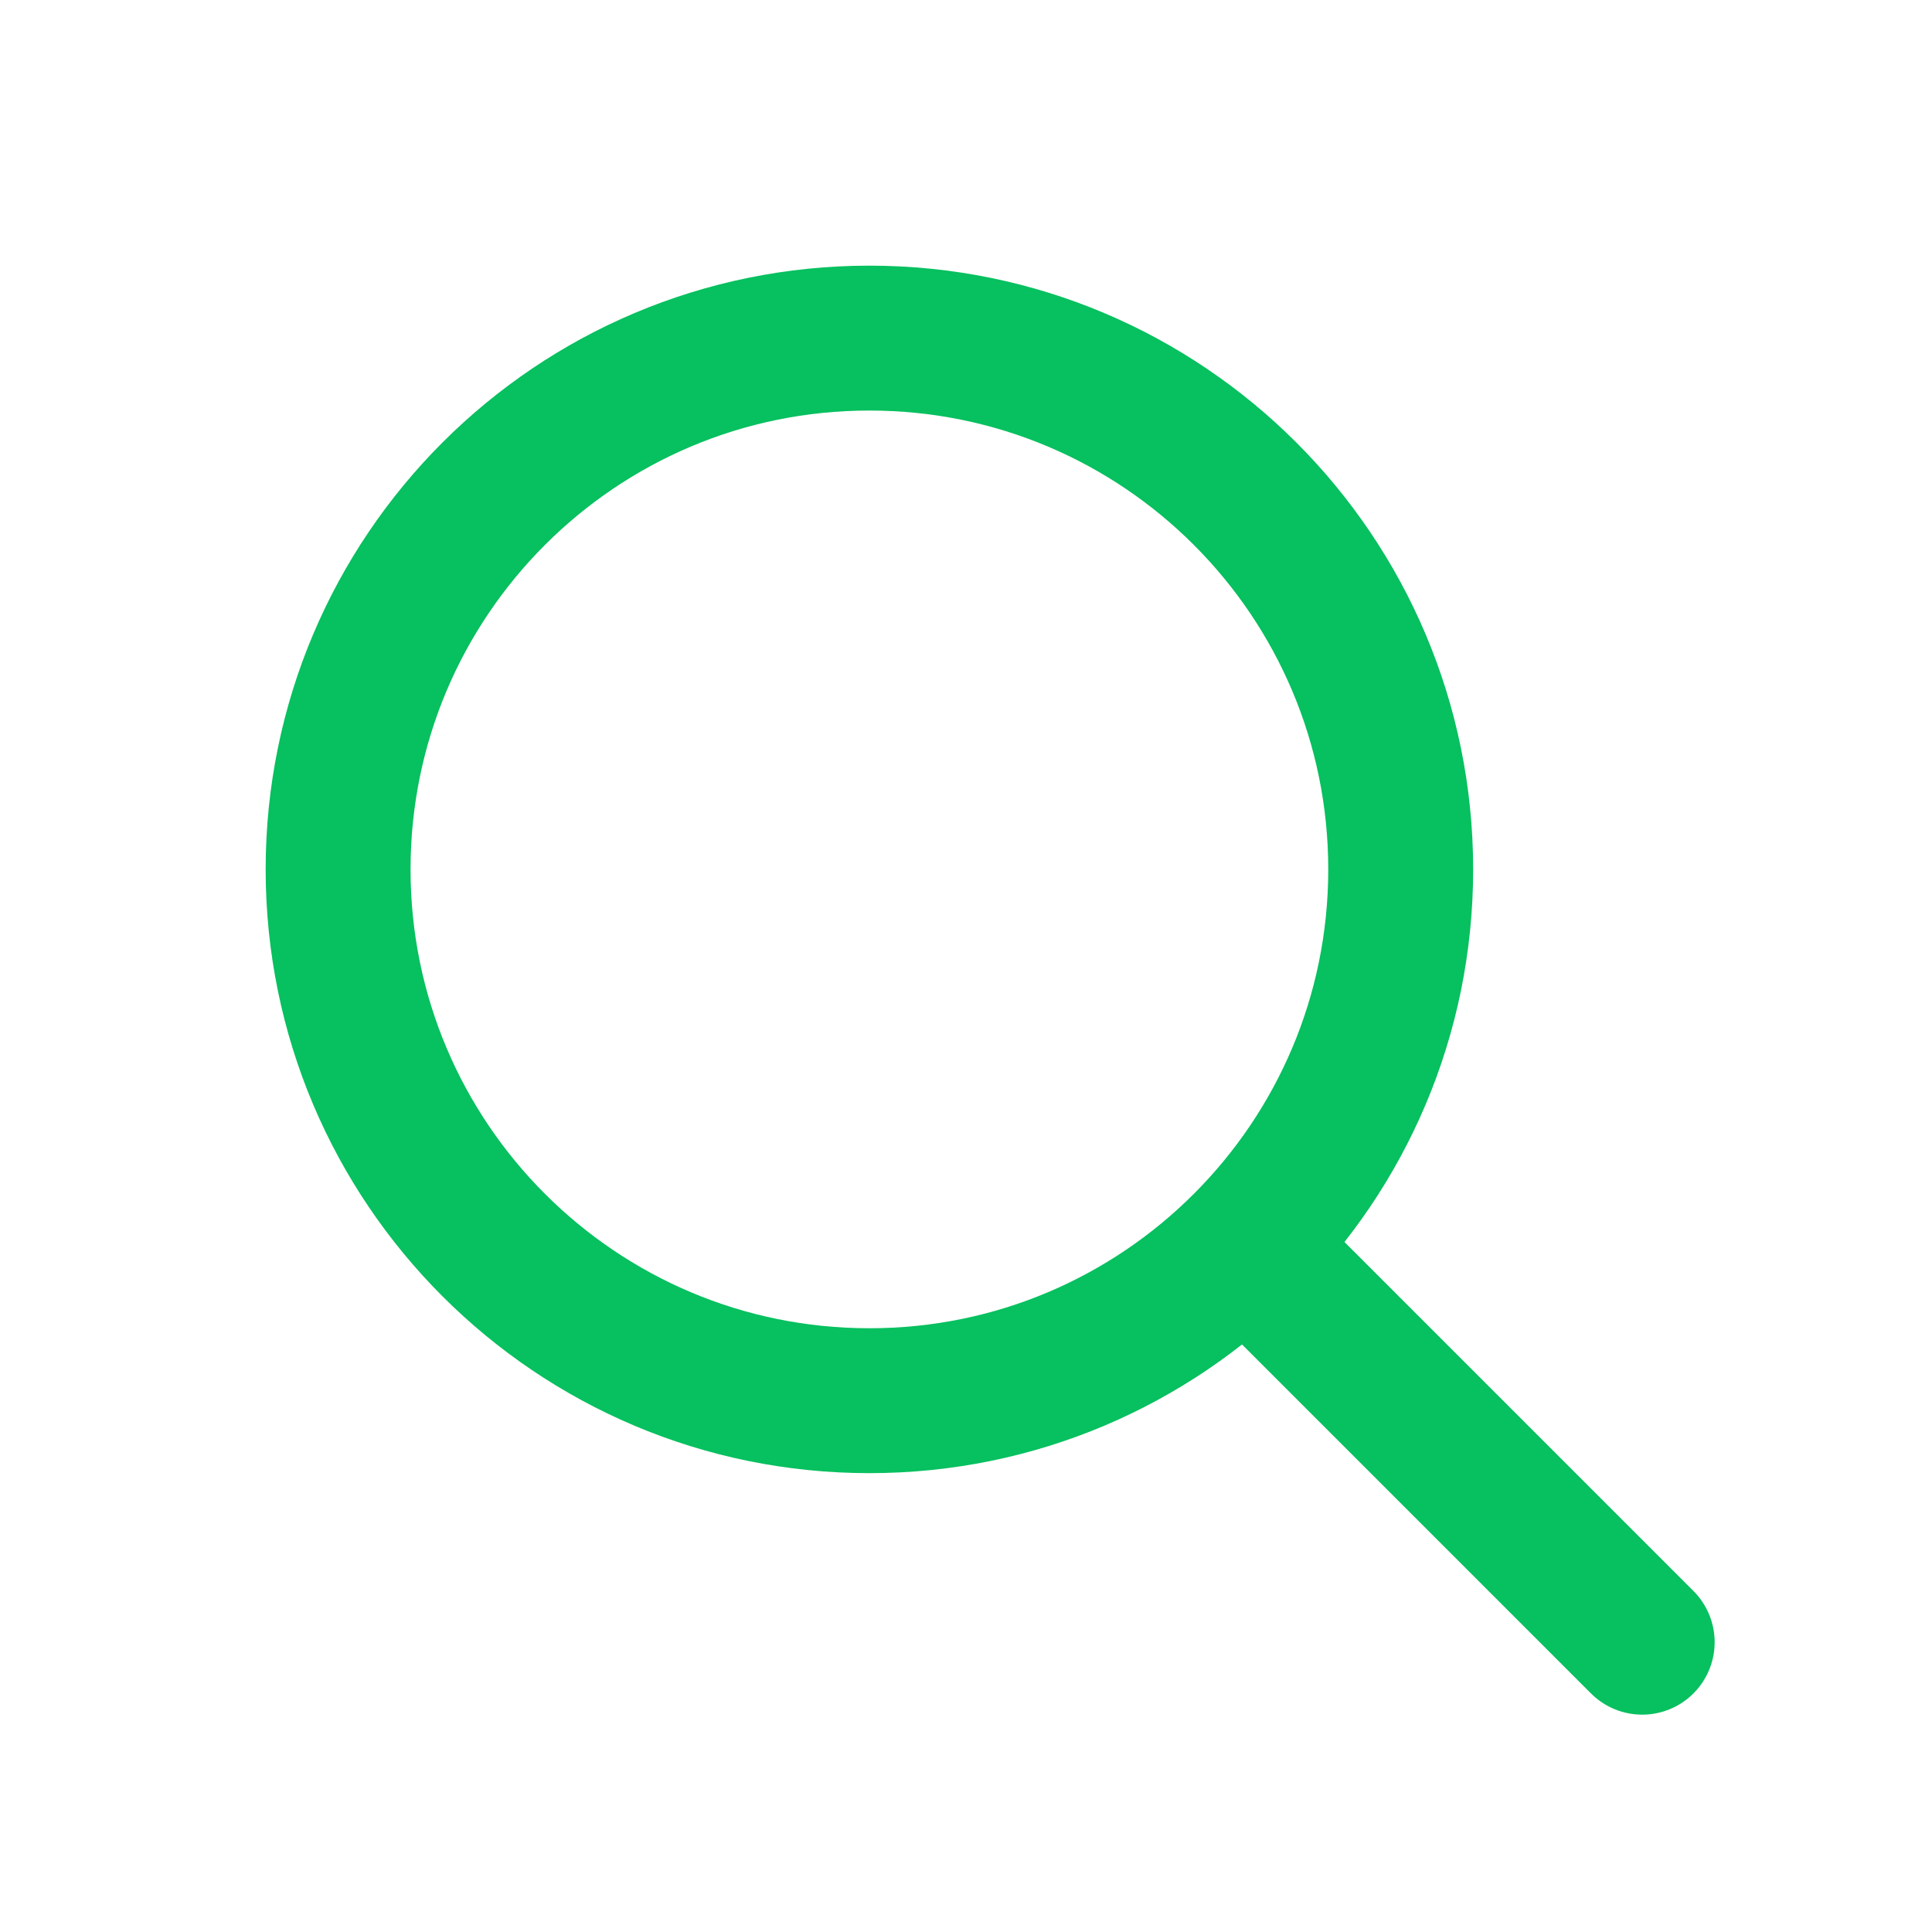
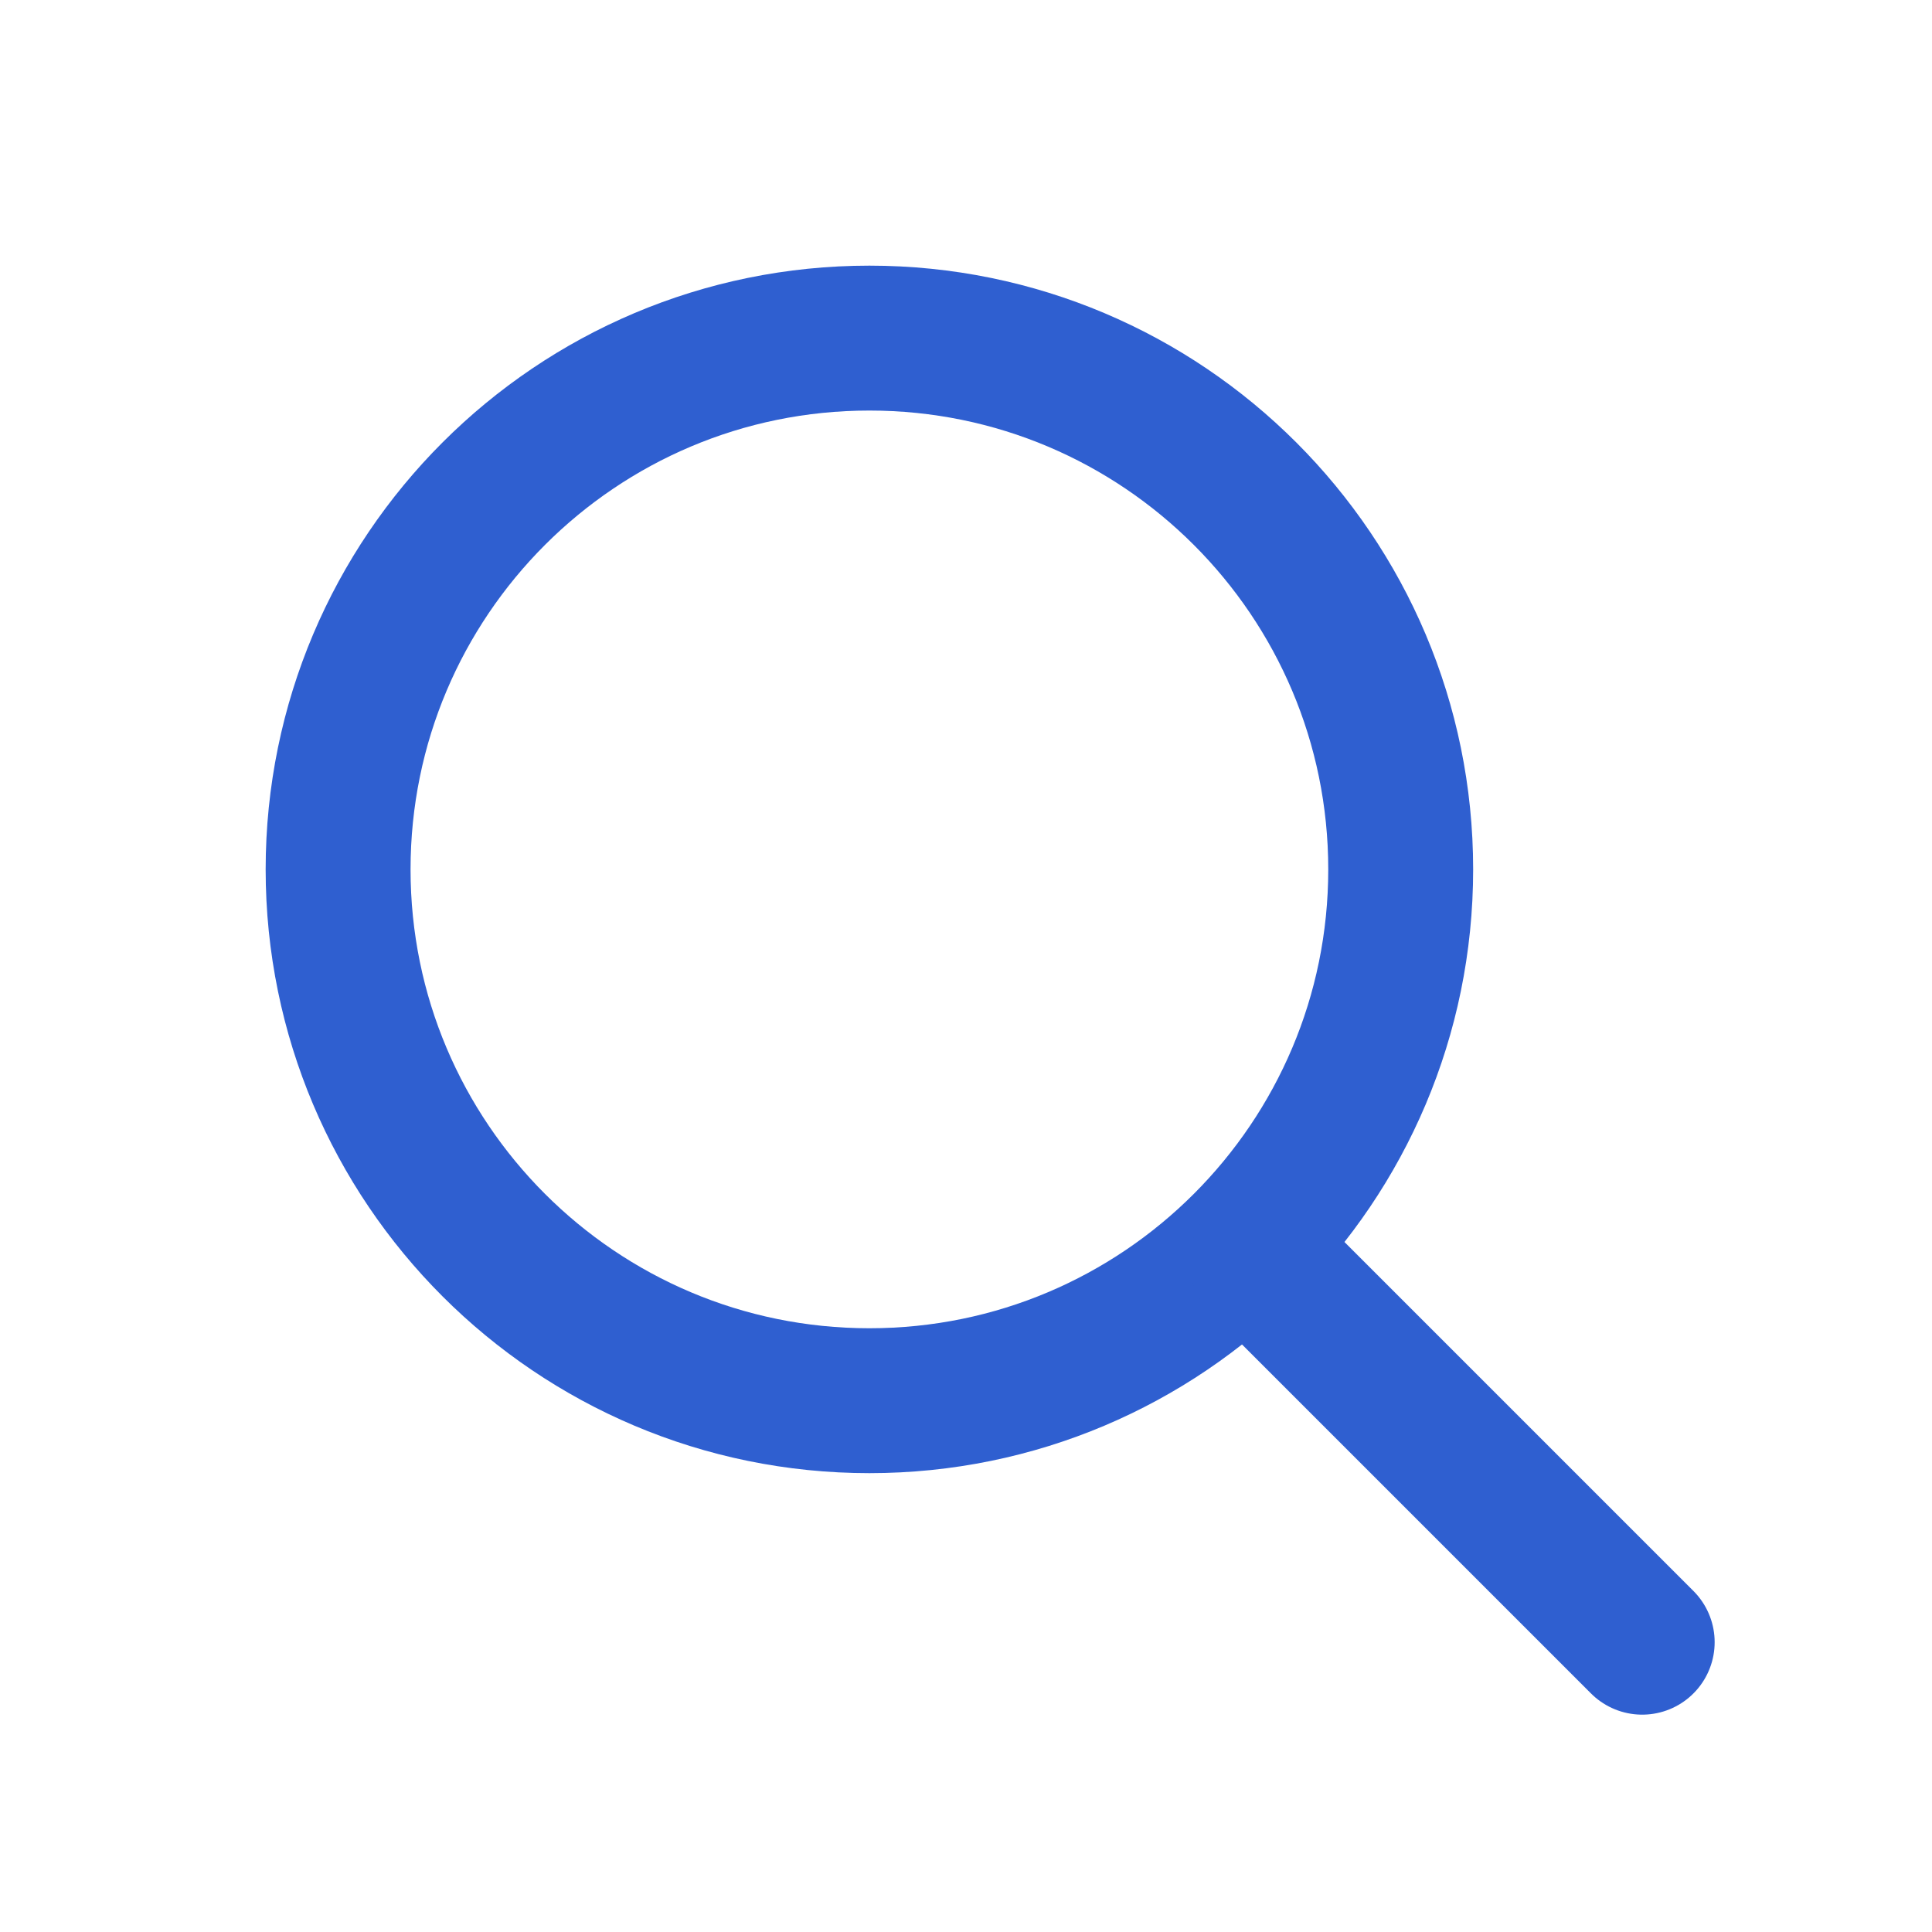
<svg xmlns="http://www.w3.org/2000/svg" width="20" height="20" viewBox="0 0 20 20" fill="none">
-   <circle cx="9" cy="9" r="5.5" stroke="#07C05F" stroke-width="1.5" />
-   <line x1="13.06" y1="13.06" x2="17" y2="17" stroke="#07C05F" stroke-width="1.5" stroke-linecap="round" />
+   <circle cx="9" cy="9" r="5.5" stroke="#2f5fd0" stroke-width="1.5" />
+   <line x1="13.06" y1="13.06" x2="17" y2="17" stroke="#2f5fd0" stroke-width="1.5" stroke-linecap="round" />
</svg>
